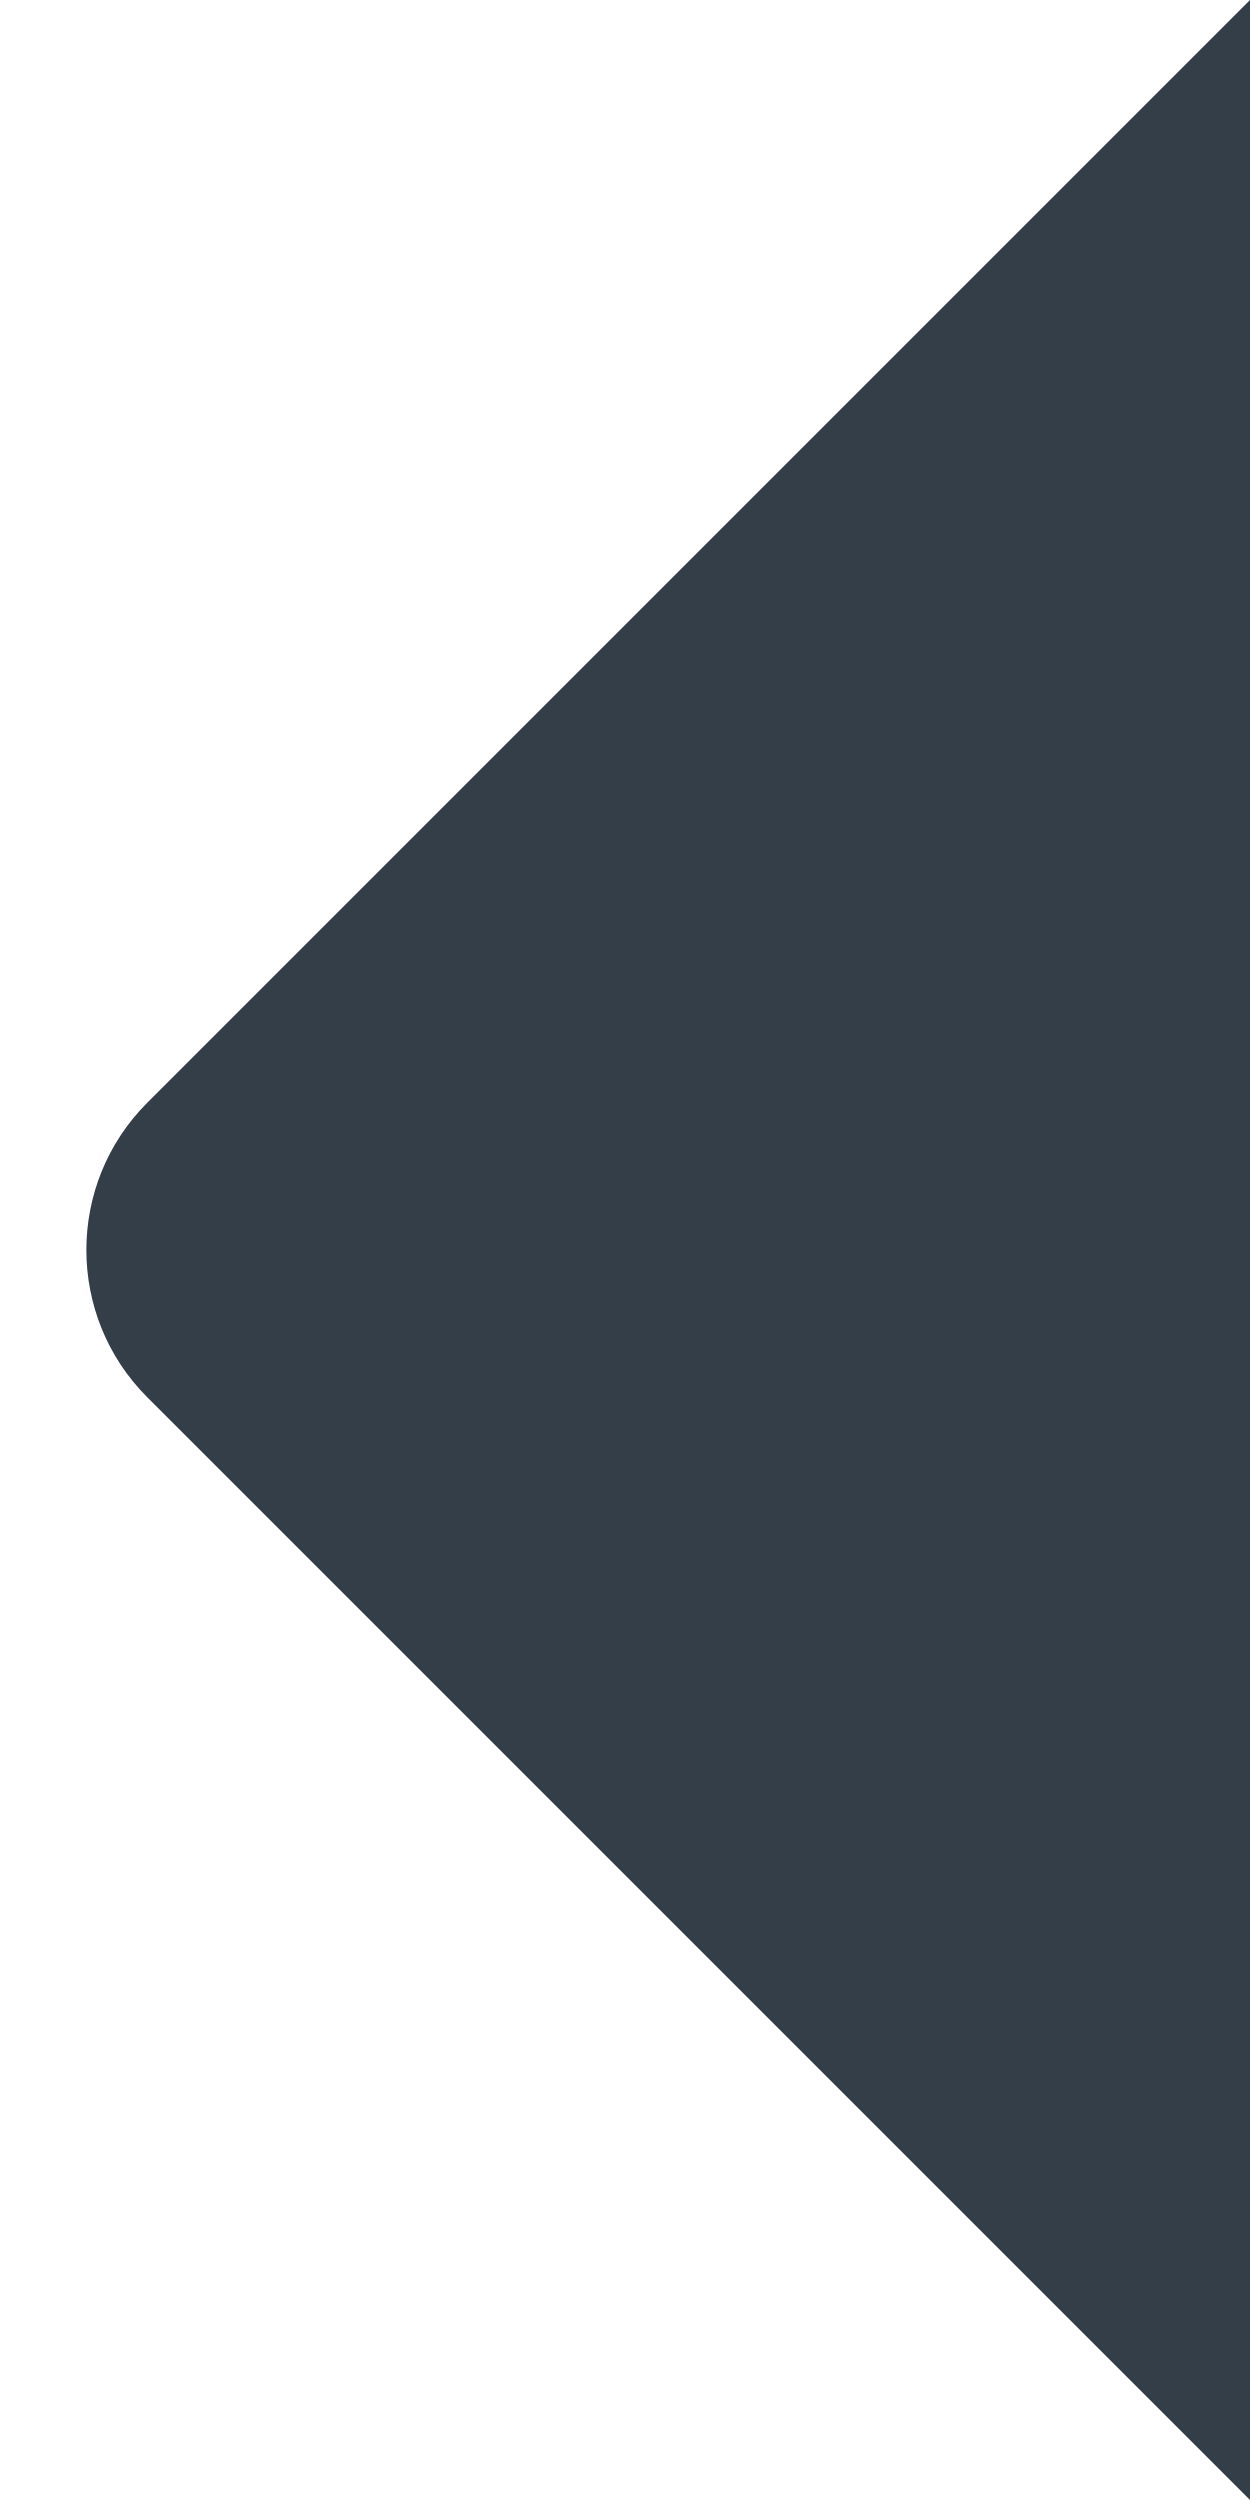
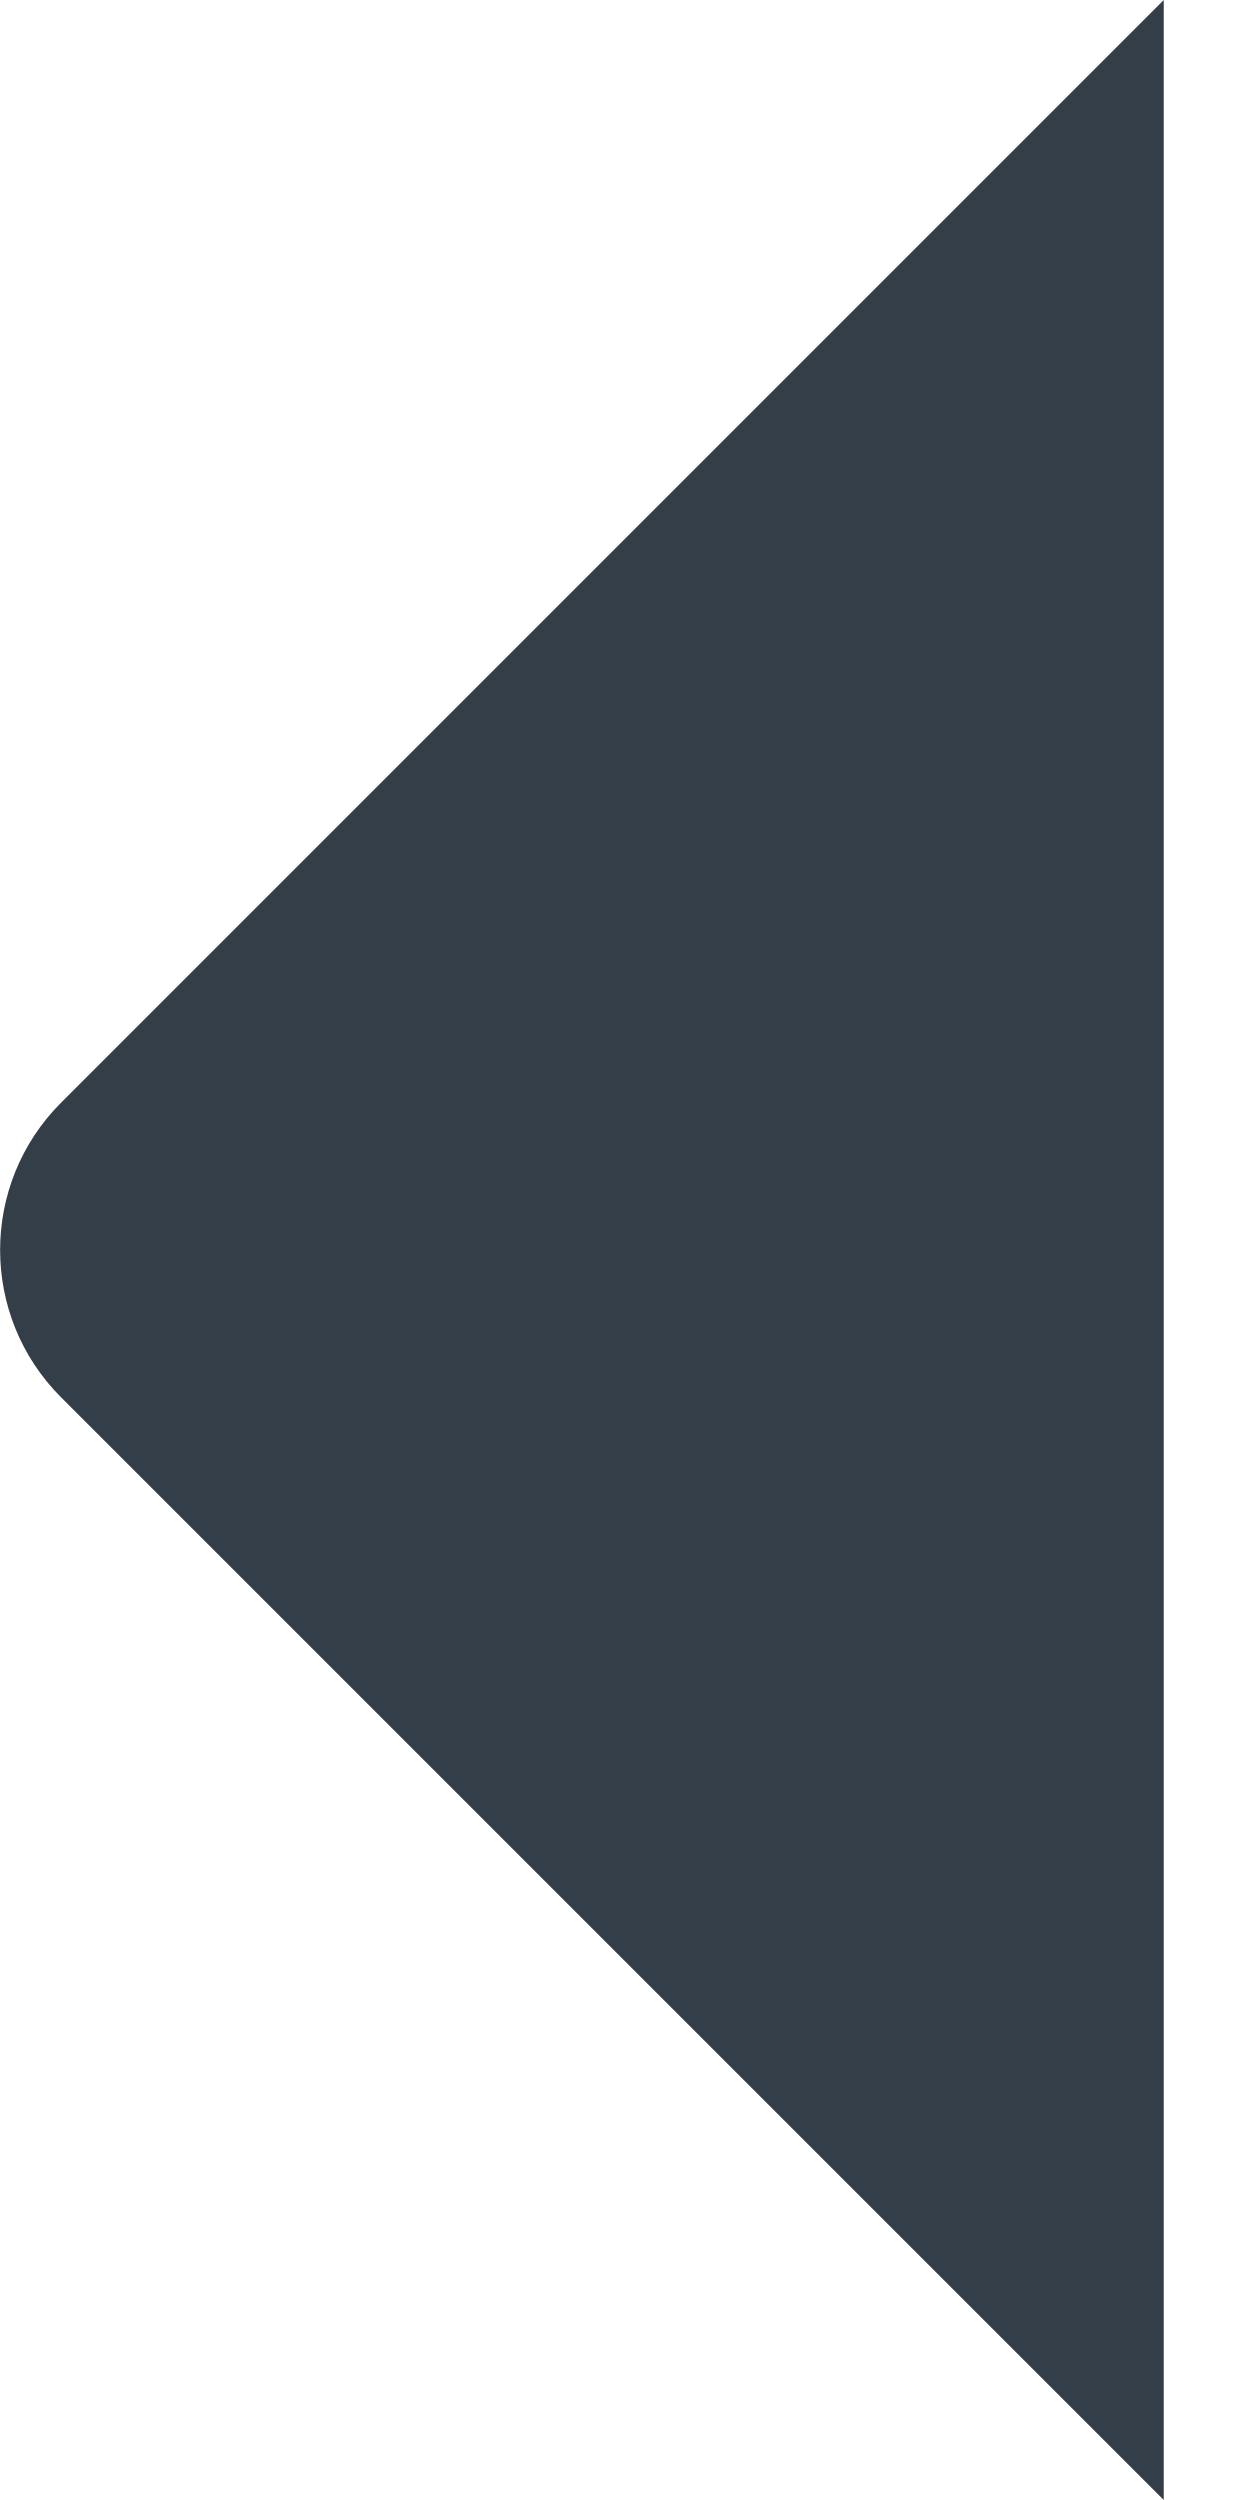
<svg xmlns="http://www.w3.org/2000/svg" width="6" height="12" viewBox="0 0 6 12" fill="none">
-   <path fill-rule="evenodd" clip-rule="evenodd" d="M6 12L0.707 6.707C0.317 6.317 0.317 5.683 0.707 5.293L6 0V12Z" fill="#2A3541" fill-opacity="0.95" />
+   <path fill-rule="evenodd" clip-rule="evenodd" d="M5.586 12L0.293 6.707C-0.097 6.317 -0.097 5.683 0.293 5.293L5.586 0V12Z" fill="#2A3541" fill-opacity="0.95" />
</svg>
